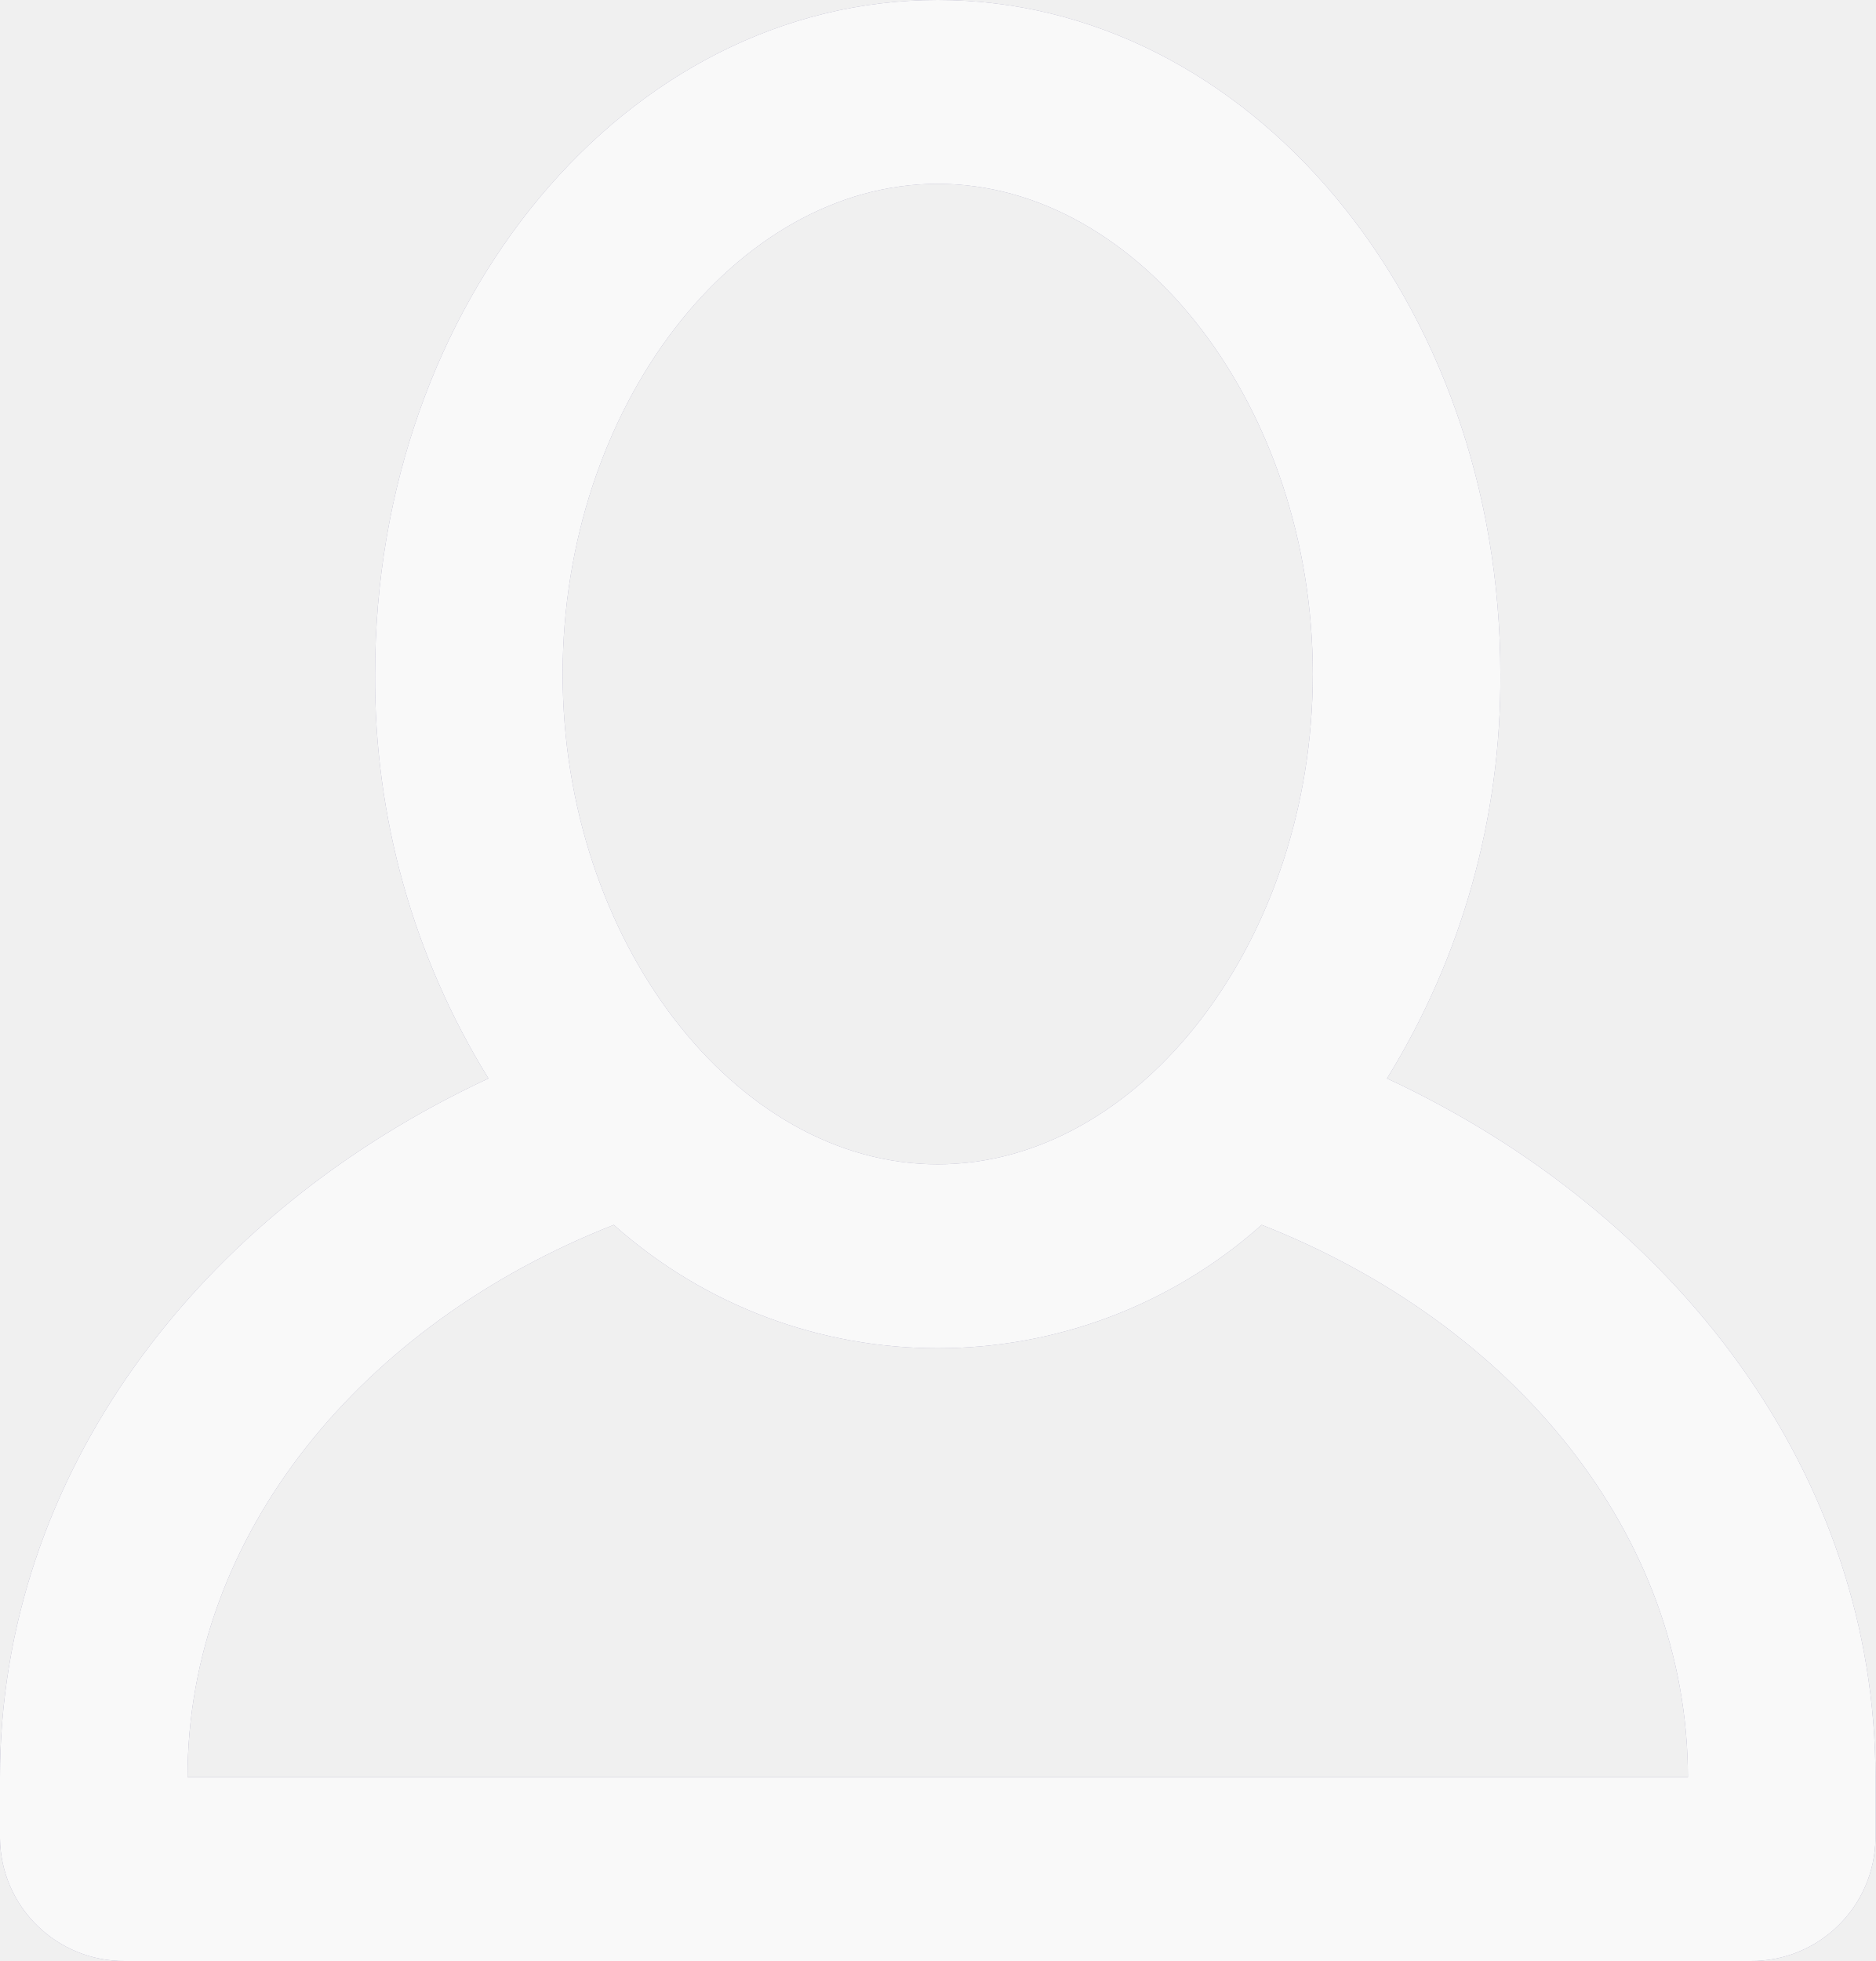
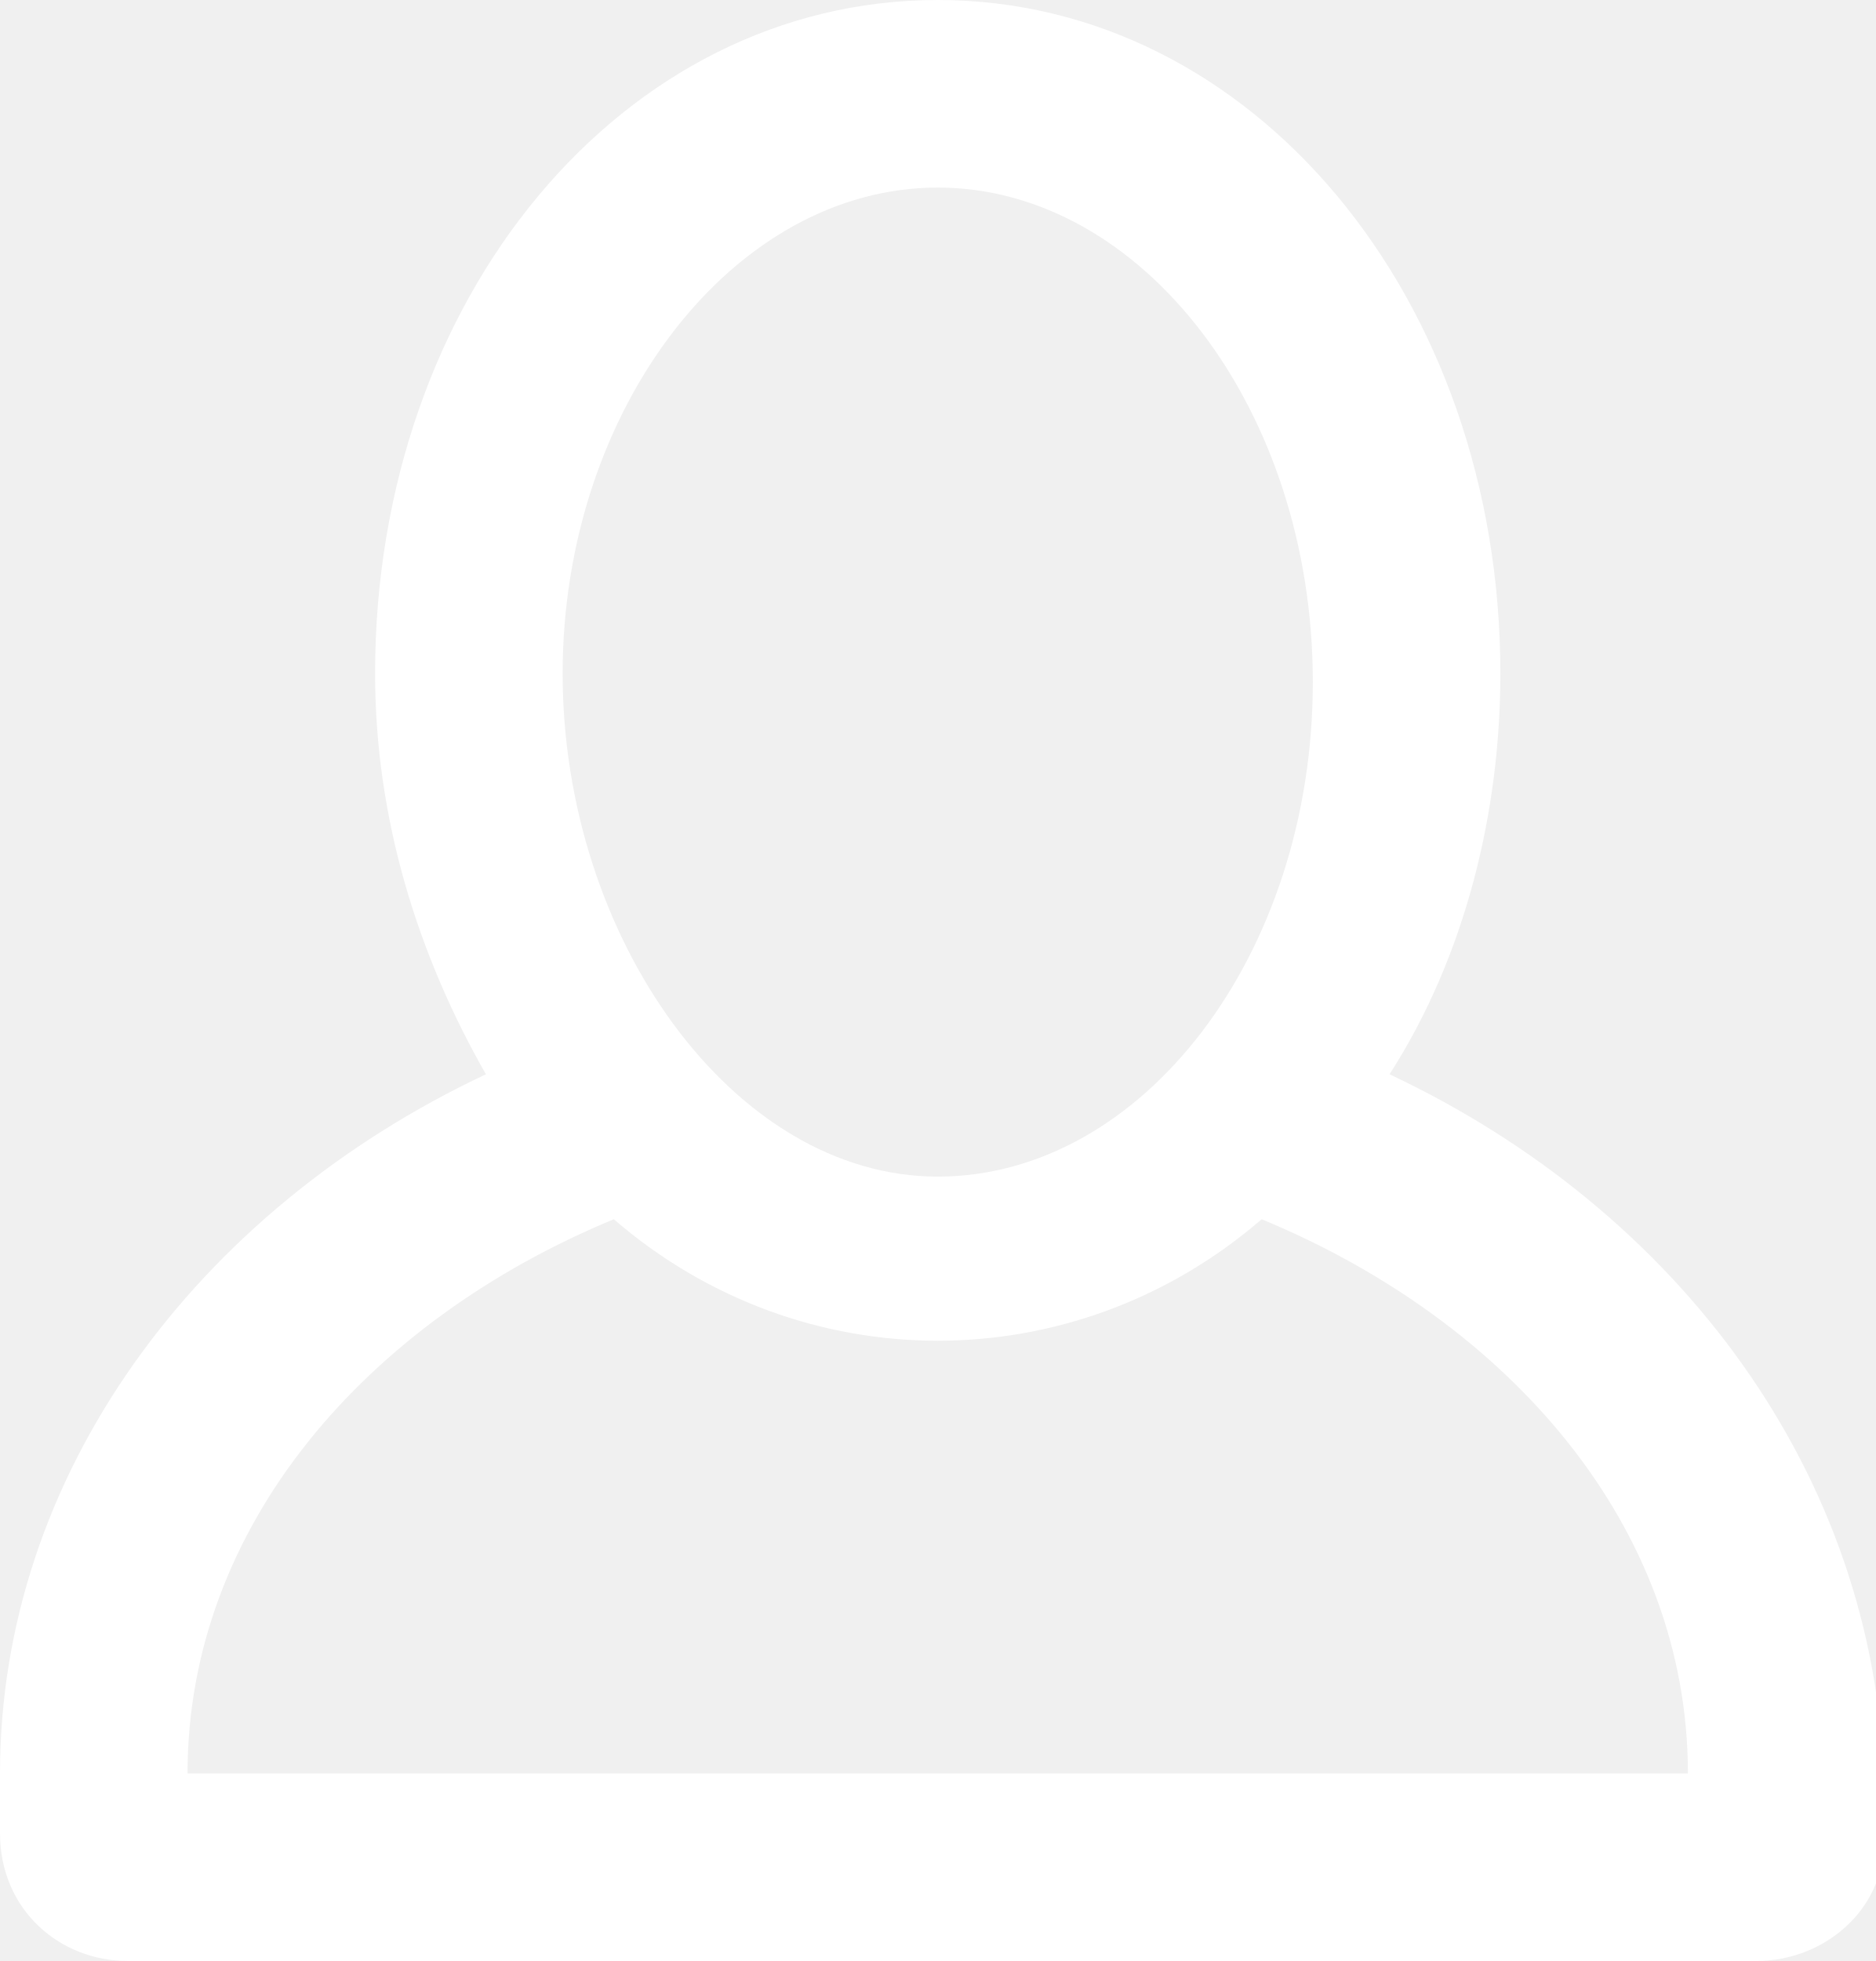
- <svg xmlns="http://www.w3.org/2000/svg" width="22" height="23" viewBox="0 0 22 23">
-   <defs>
-     <style>
-       .cls-1 {
-         fill: #7b74aa;
-         fill-rule: evenodd;
-         filter: url(#filter);
-       }
-     </style>
-     <filter id="filter" x="1421" y="10" width="22" height="23" filterUnits="userSpaceOnUse">
-       <feFlood result="flood" flood-color="#f9f9f9" />
-       <feComposite result="composite" operator="in" in2="SourceGraphic" />
-       <feBlend result="blend" in2="SourceGraphic" />
-     </filter>
-   </defs>
-   <path id="Profile" class="cls-1" d="M1437.27,22.649a8.922,8.922,0,0,0,1.33-4.743c0-4.367-2.95-7.906-6.6-7.906s-6.6,3.54-6.6,7.906a8.922,8.922,0,0,0,1.33,4.743c-3.41,1.587-5.73,4.658-5.73,8.195v0.719A1.455,1.455,0,0,0,1422.47,33h19.06a1.455,1.455,0,0,0,1.47-1.437V30.844C1443,27.307,1440.68,24.236,1437.27,22.649ZM1432,12.156c2.38,0,4.4,2.633,4.4,5.75s-2.02,5.75-4.4,5.75-4.4-2.633-4.4-5.75S1429.62,12.156,1432,12.156Zm-8.8,18.688c0-2.852,2.05-5.318,5-6.478a5.713,5.713,0,0,0,7.6,0c2.95,1.16,5,3.626,5,6.478h-17.6Z" transform="translate(-1421 -10)" />
+ <svg xmlns="http://www.w3.org/2000/svg" version="1.1" id="Слой_1" x="0px" y="0px" viewBox="0 0 22 23" style="enable-background:new 0 0 22 23;" xml:space="preserve">
+   <style type="text/css">
+ 	.st0{fill:#FFFFFF;}
+ </style>
+   <path id="Profile" class="st0" d="M16.3,12.6c0.9-1.4,1.3-3.1,1.3-4.7C17.6,3.5,14.7,0,11,0S4.4,3.5,4.4,7.9c0,1.7,0.5,3.3,1.3,4.7  C2.3,14.2,0,17.3,0,20.8v0.7C0,22.4,0.7,23,1.5,23h19.1c0.8,0,1.5-0.6,1.5-1.4v-0.7C22,17.3,19.7,14.2,16.3,12.6z M11,2.2  c2.4,0,4.4,2.6,4.4,5.8s-2,5.8-4.4,5.8S6.6,11,6.6,7.9S8.6,2.2,11,2.2z M2.2,20.8c0-2.9,2.1-5.3,5-6.5c2.2,1.9,5.4,1.9,7.6,0  c2.9,1.2,5,3.6,5,6.5H2.2z" />
</svg>
